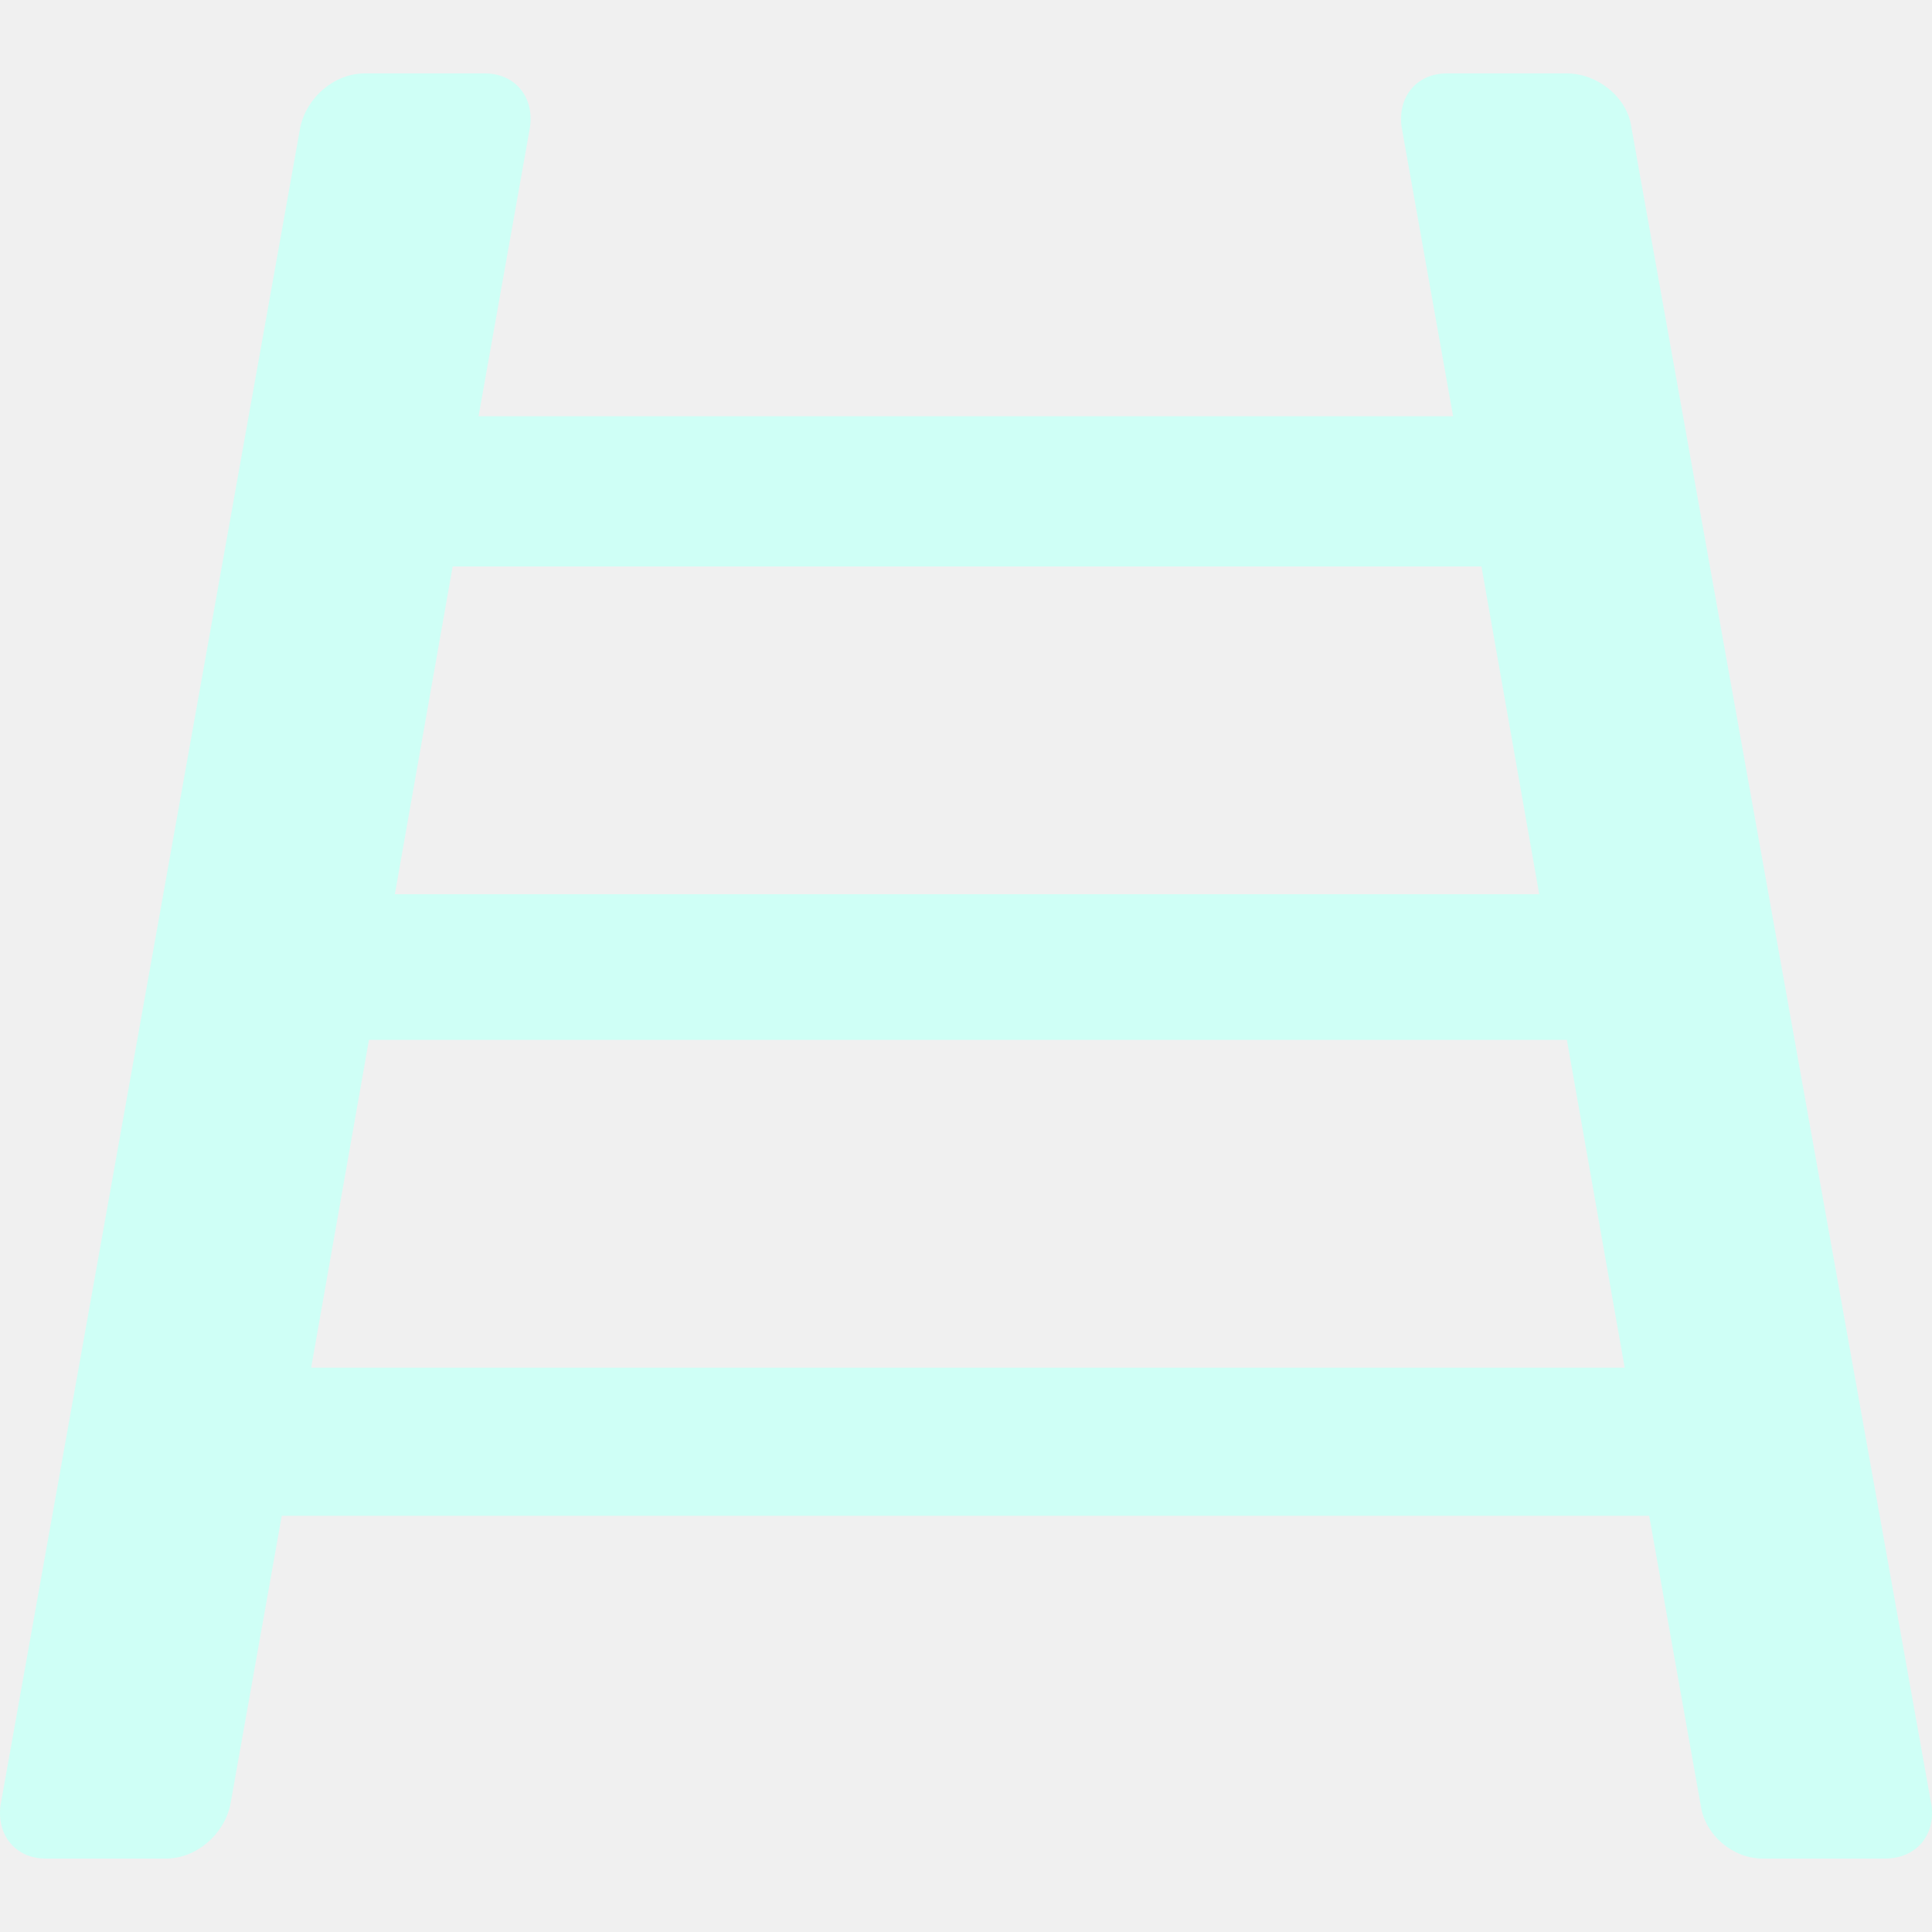
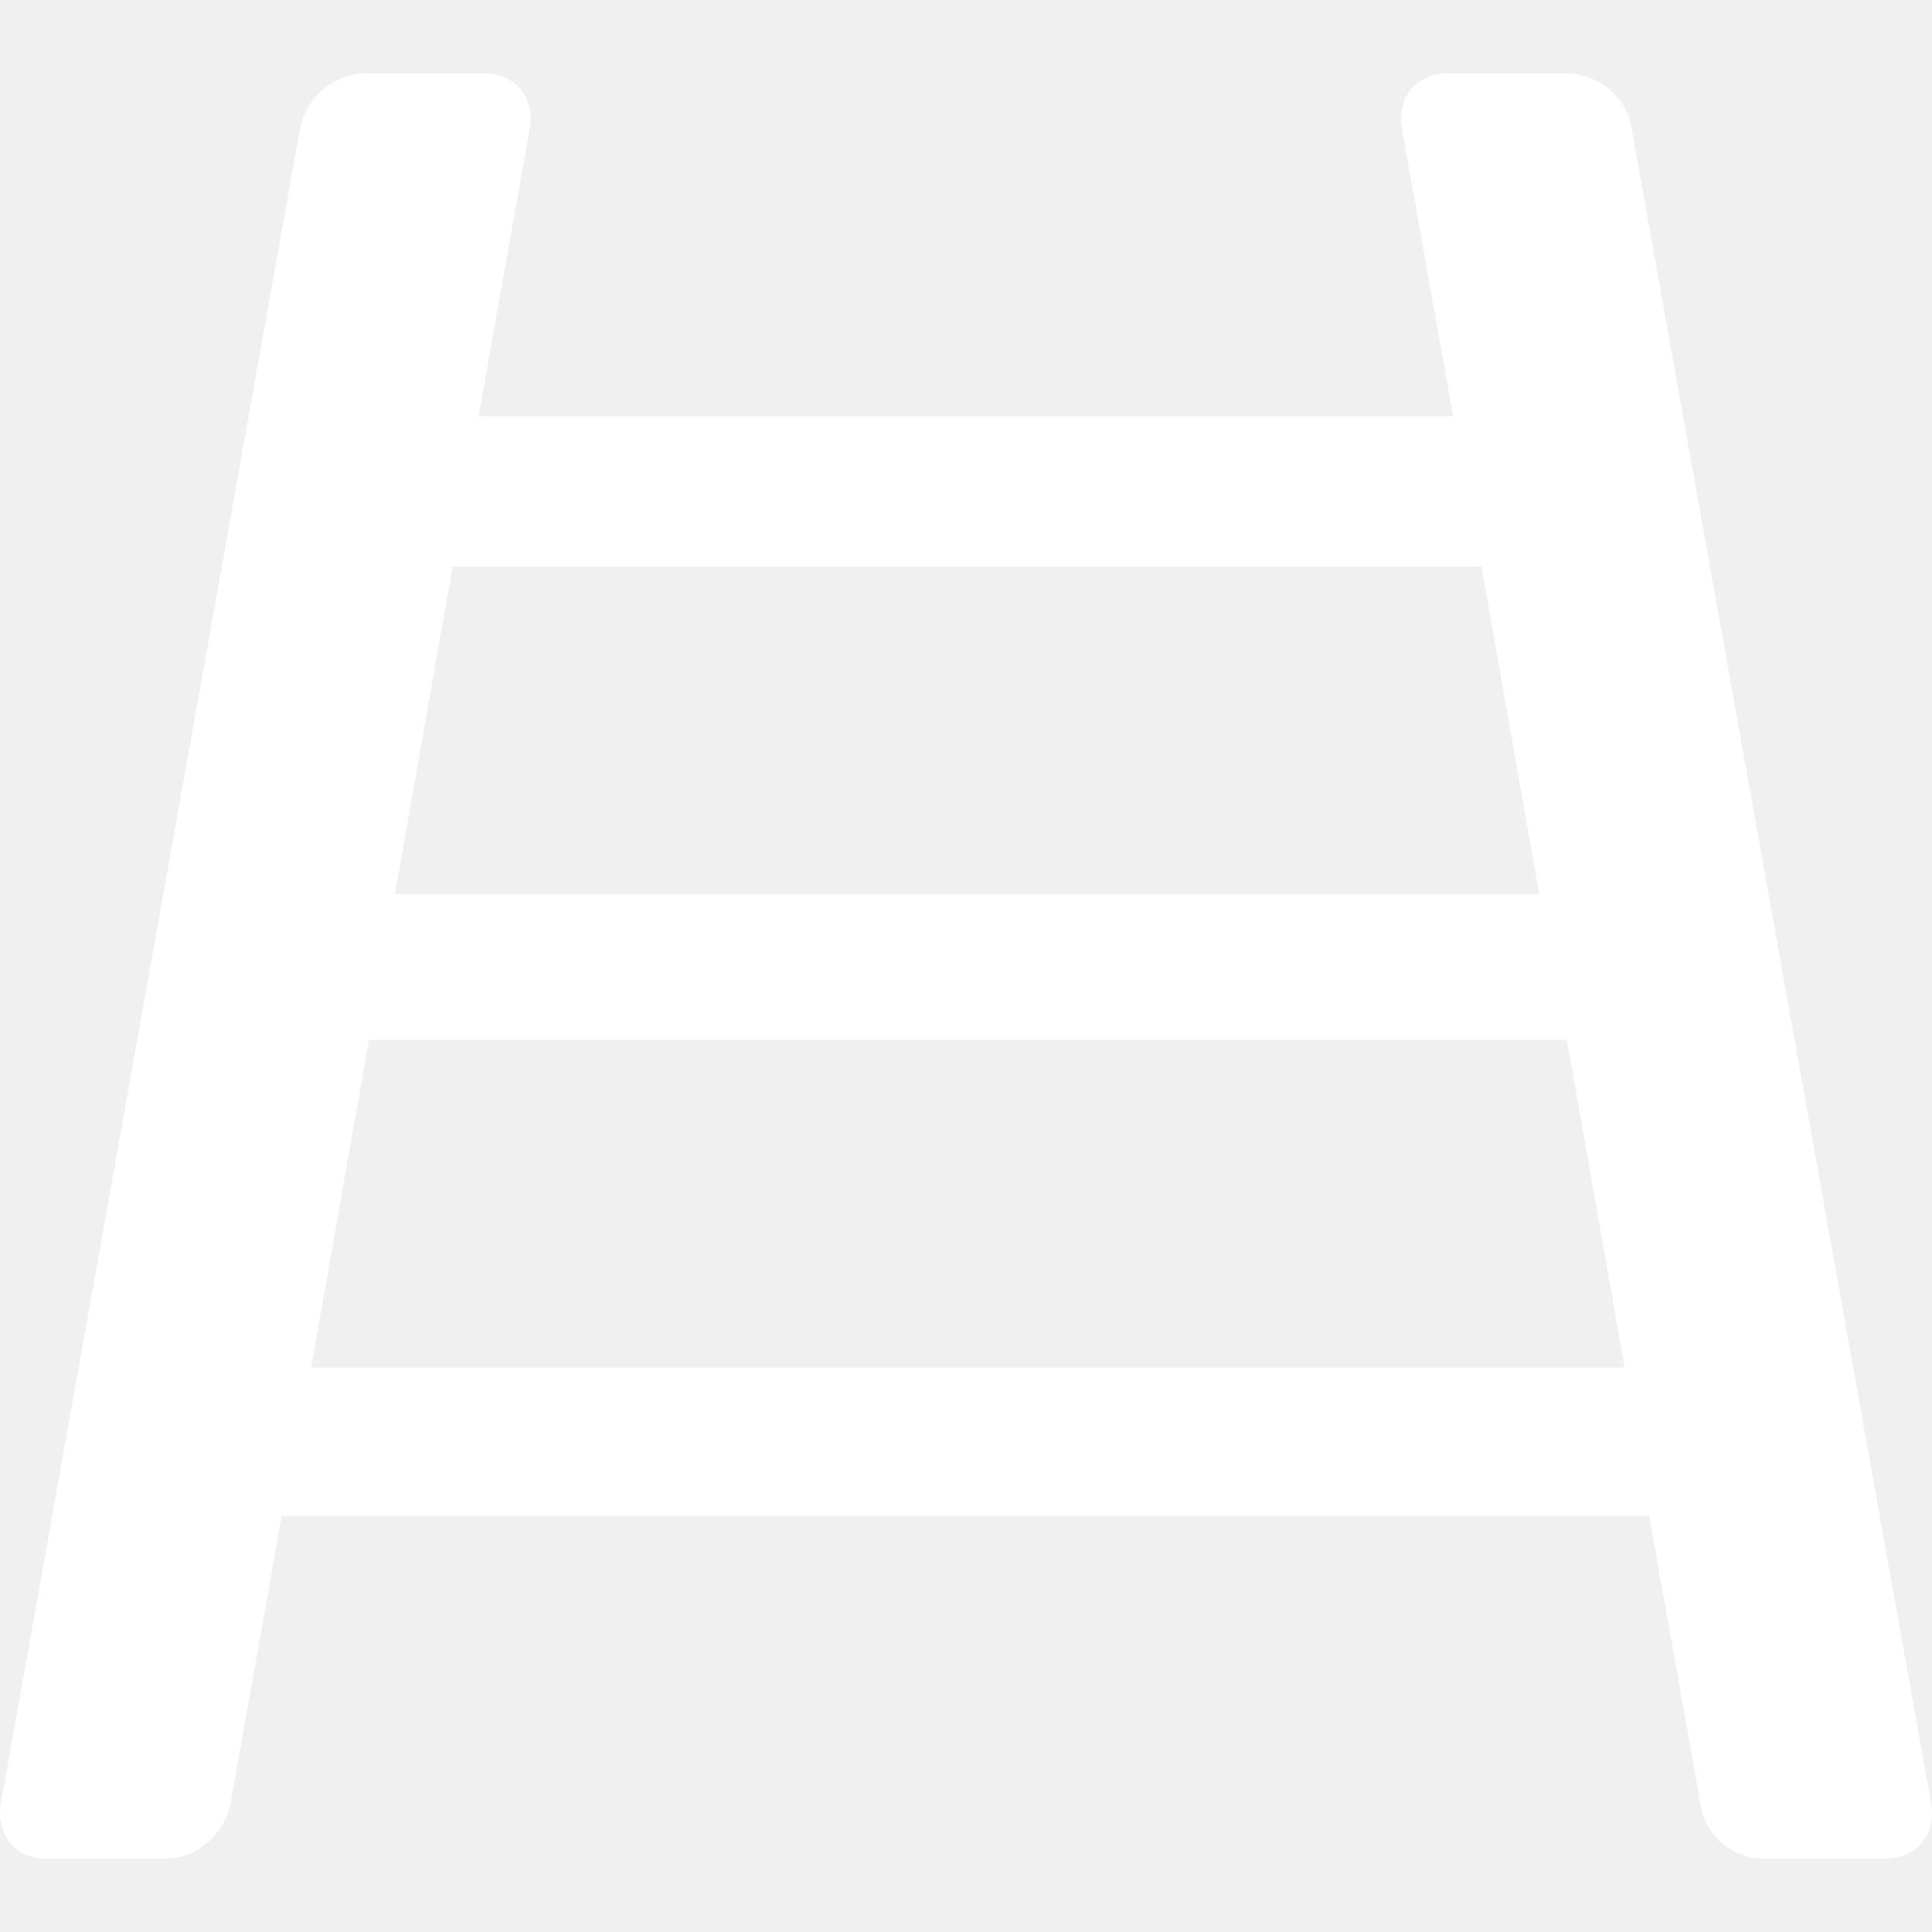
- <svg xmlns="http://www.w3.org/2000/svg" version="1.1" id="Capa_1" x="0px" y="0px" width="551.728px" height="551.729px" viewBox="0 0 551.728 551.729" style="enable-background:new 0 0 551.728 551.729;" xml:space="preserve" fill="#cffff6">
+ <svg xmlns="http://www.w3.org/2000/svg" version="1.1" id="Capa_1" x="0px" y="0px" width="551.728px" height="551.729px" viewBox="0 0 551.728 551.729" style="enable-background:new 0 0 551.728 551.729;" xml:space="preserve" fill="#fff">
  <g>
    <path d="M551.565,515.464l-85.7-479.2c-1.2-8.6-9.8-15.3-18.4-15.3h-34.3c-8.6,0-14.1,6.7-12.899,15.3l14.699,82.6h-278.3   l14.7-82.6c1.2-8.6-4.3-15.3-12.9-15.3h-34.3l0,0c-8.6,0-16.5,6.7-18.4,15.3l-85.6,479.2c-1.2,8.6,4.3,15.301,12.9,15.301h34.3   c8.6,0,16.5-6.701,18.4-15.301l14.7-82.6h390.5l14.7,82.6c1.2,8.6,9.2,15.301,17.7,15.301h34.9   C547.265,530.765,552.765,524.063,551.565,515.464z M129.264,161.764h293.801l16.5,93.6H112.764L129.264,161.764z M88.864,390.563   l16.5-93.6h342.1l16.5,93.6H88.864z" />
  </g>
  <g>
</g>
  <g>
</g>
  <g>
</g>
  <g>
</g>
  <g>
</g>
  <g>
</g>
  <g>
</g>
  <g>
</g>
  <g>
</g>
  <g>
</g>
  <g>
</g>
  <g>
</g>
  <g>
</g>
  <g>
</g>
  <g>
</g>
</svg>
